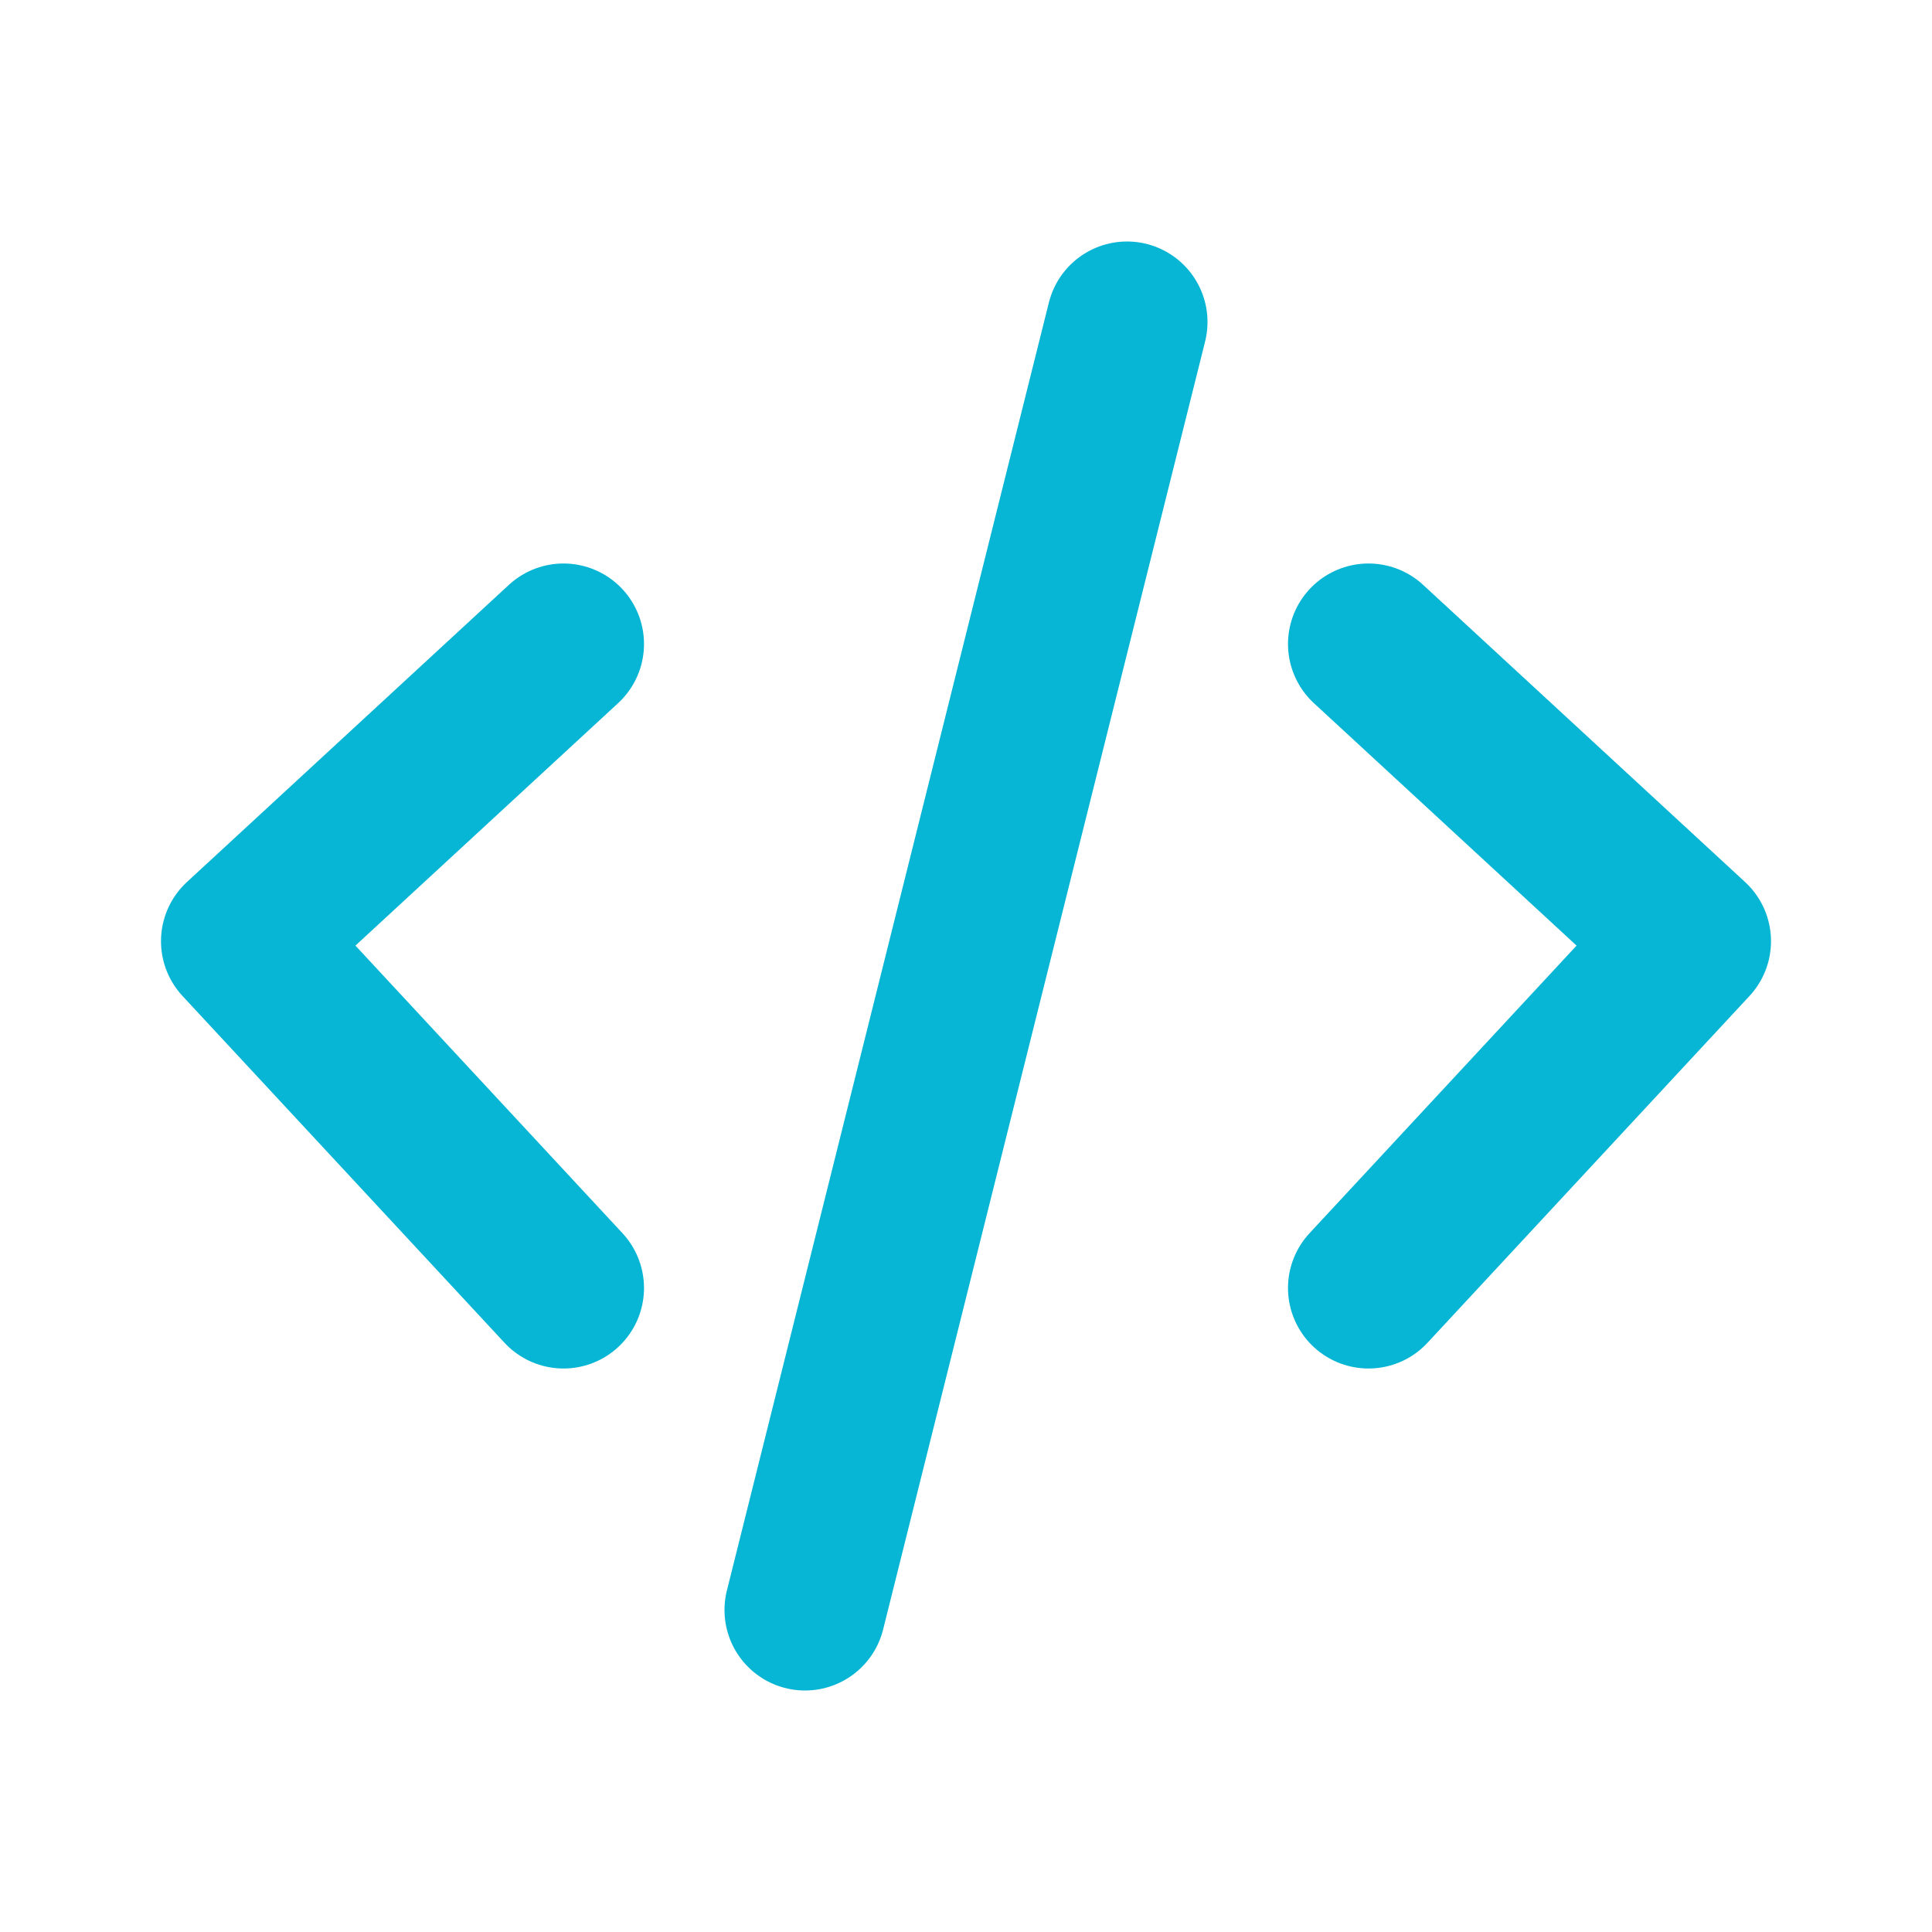
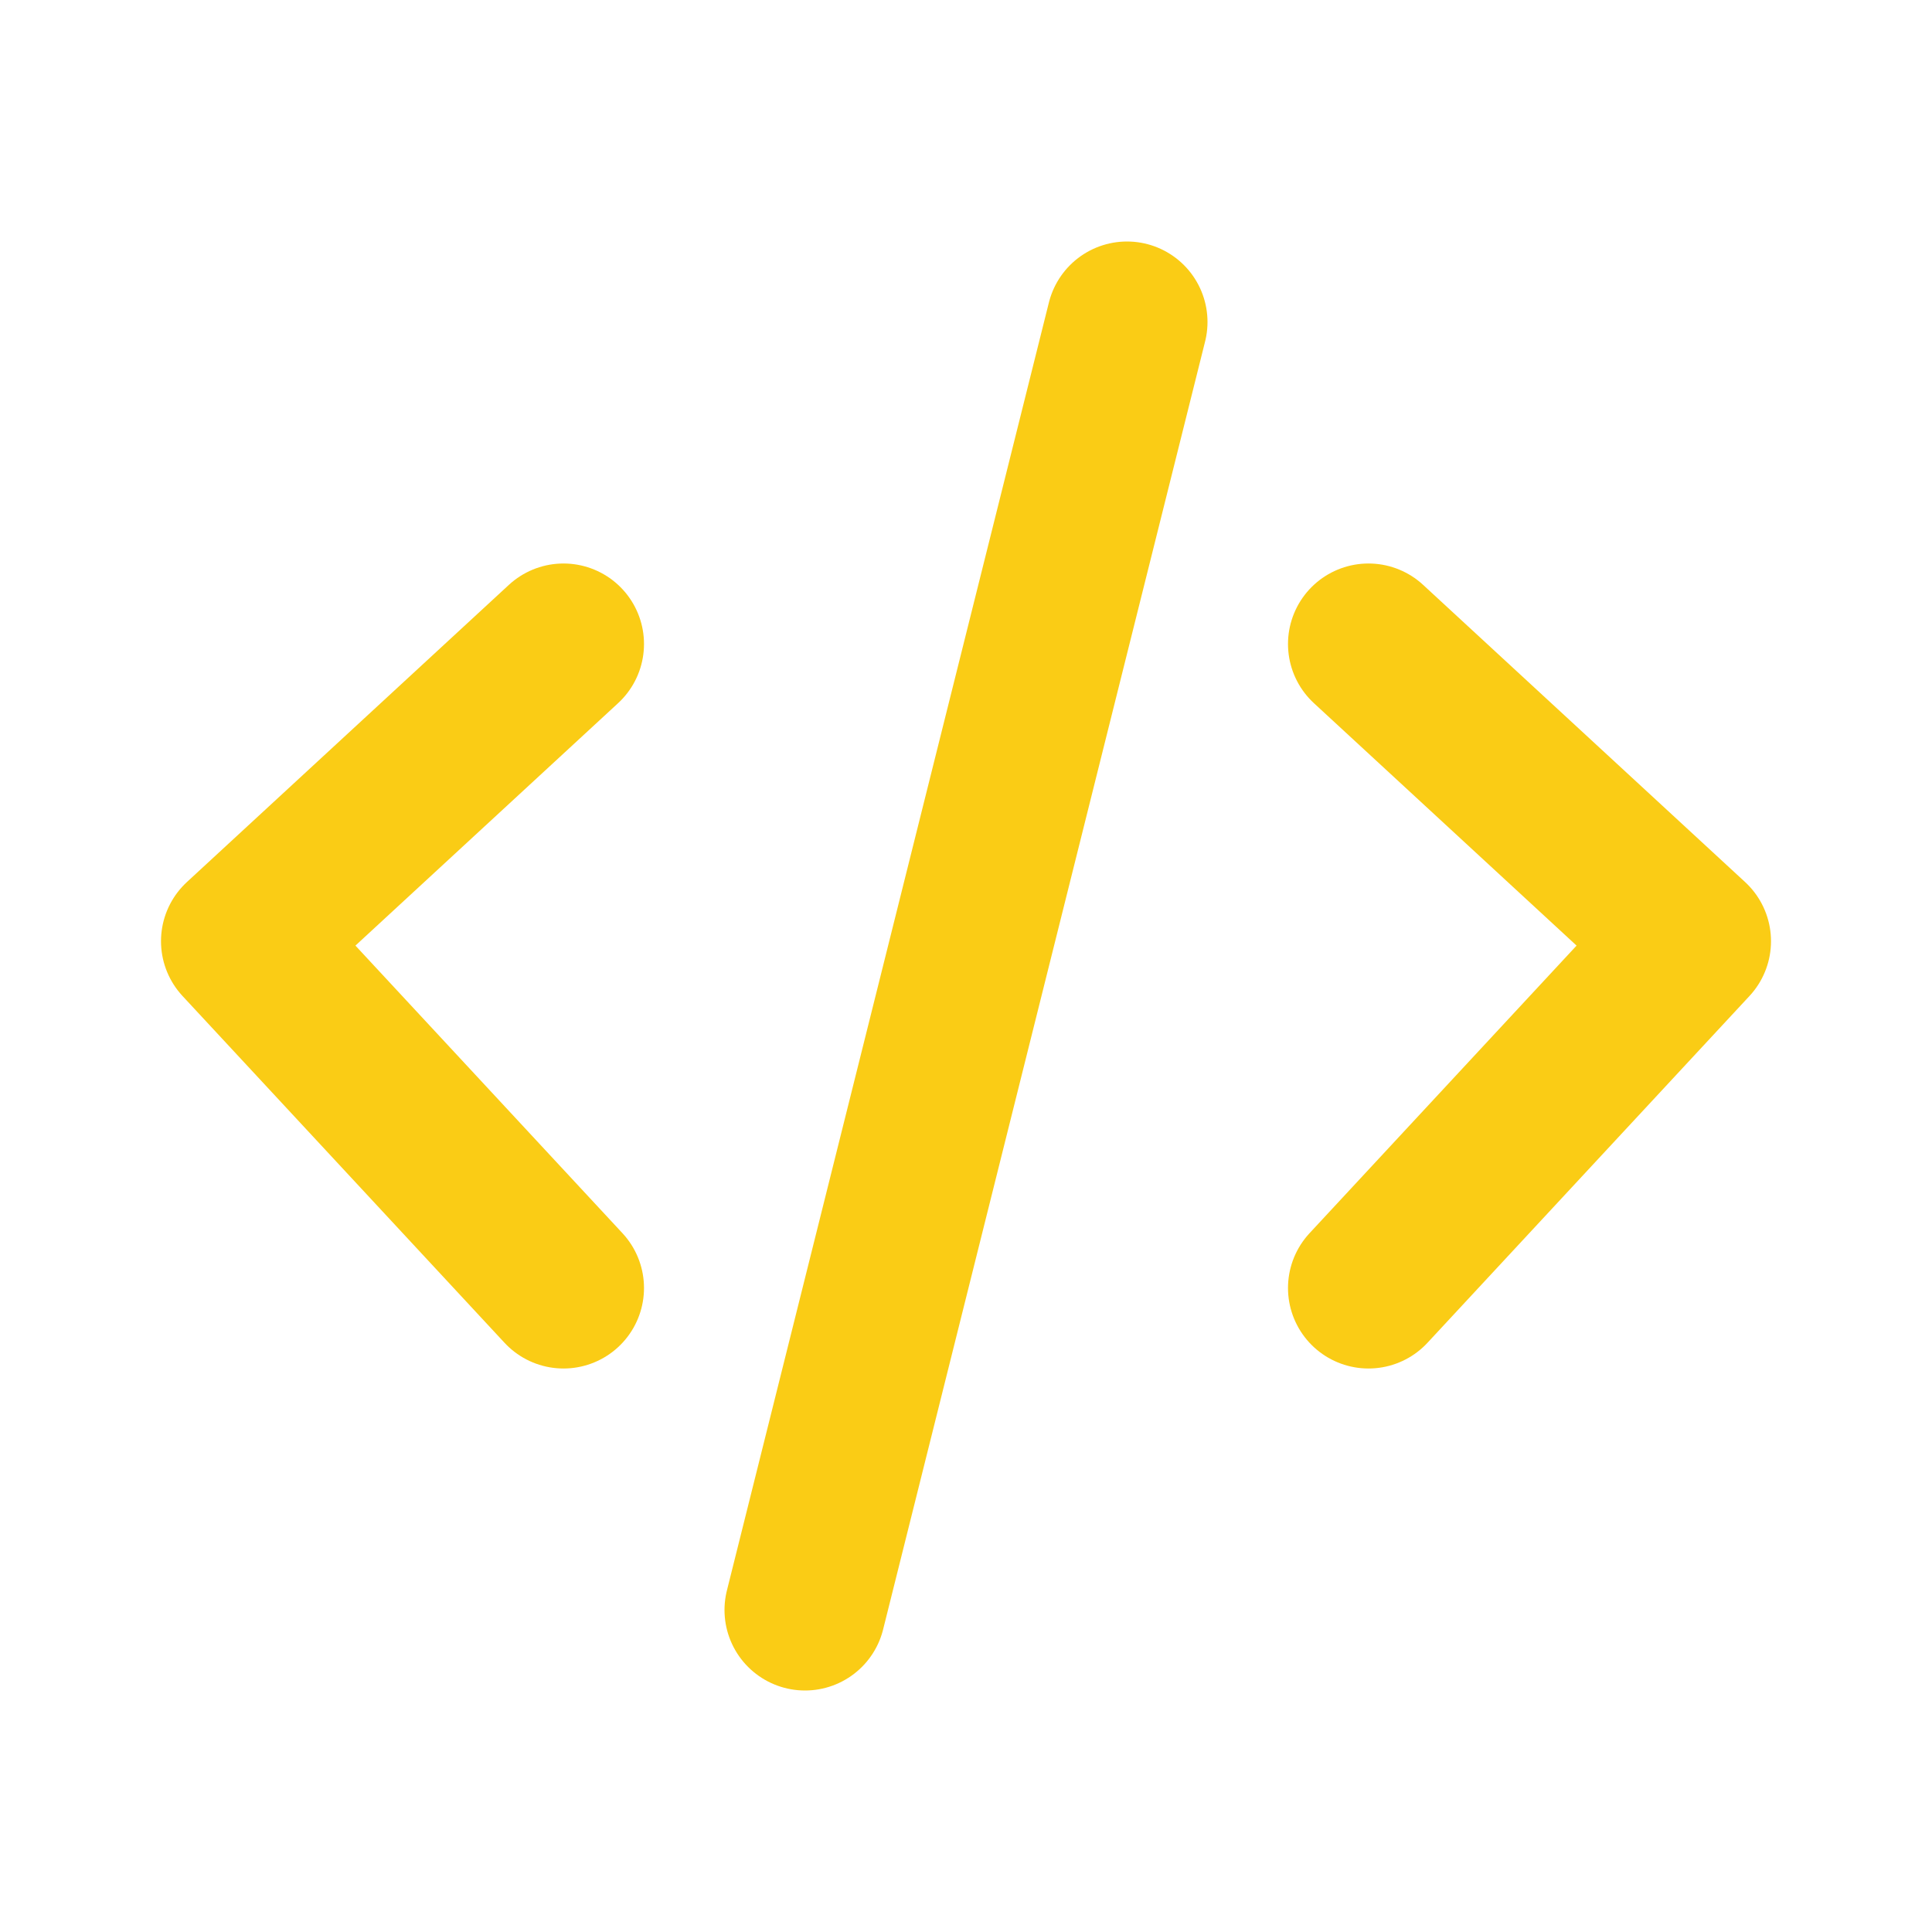
<svg xmlns="http://www.w3.org/2000/svg" width="800px" height="800px" viewBox="0 0 24 24" fill="none">
-   <path d="M7 8L3 11.692L7 16M17 8L21 11.692L17 16M14 4L10 20" stroke="#06b6d4" stroke-width="2" stroke-linecap="round" stroke-linejoin="round" />
+   <path d="M7 8L3 11.692L7 16M17 8L21 11.692L17 16M14 4L10 20" stroke="#facc15" stroke-width="2" stroke-linecap="round" stroke-linejoin="round" />
</svg>
